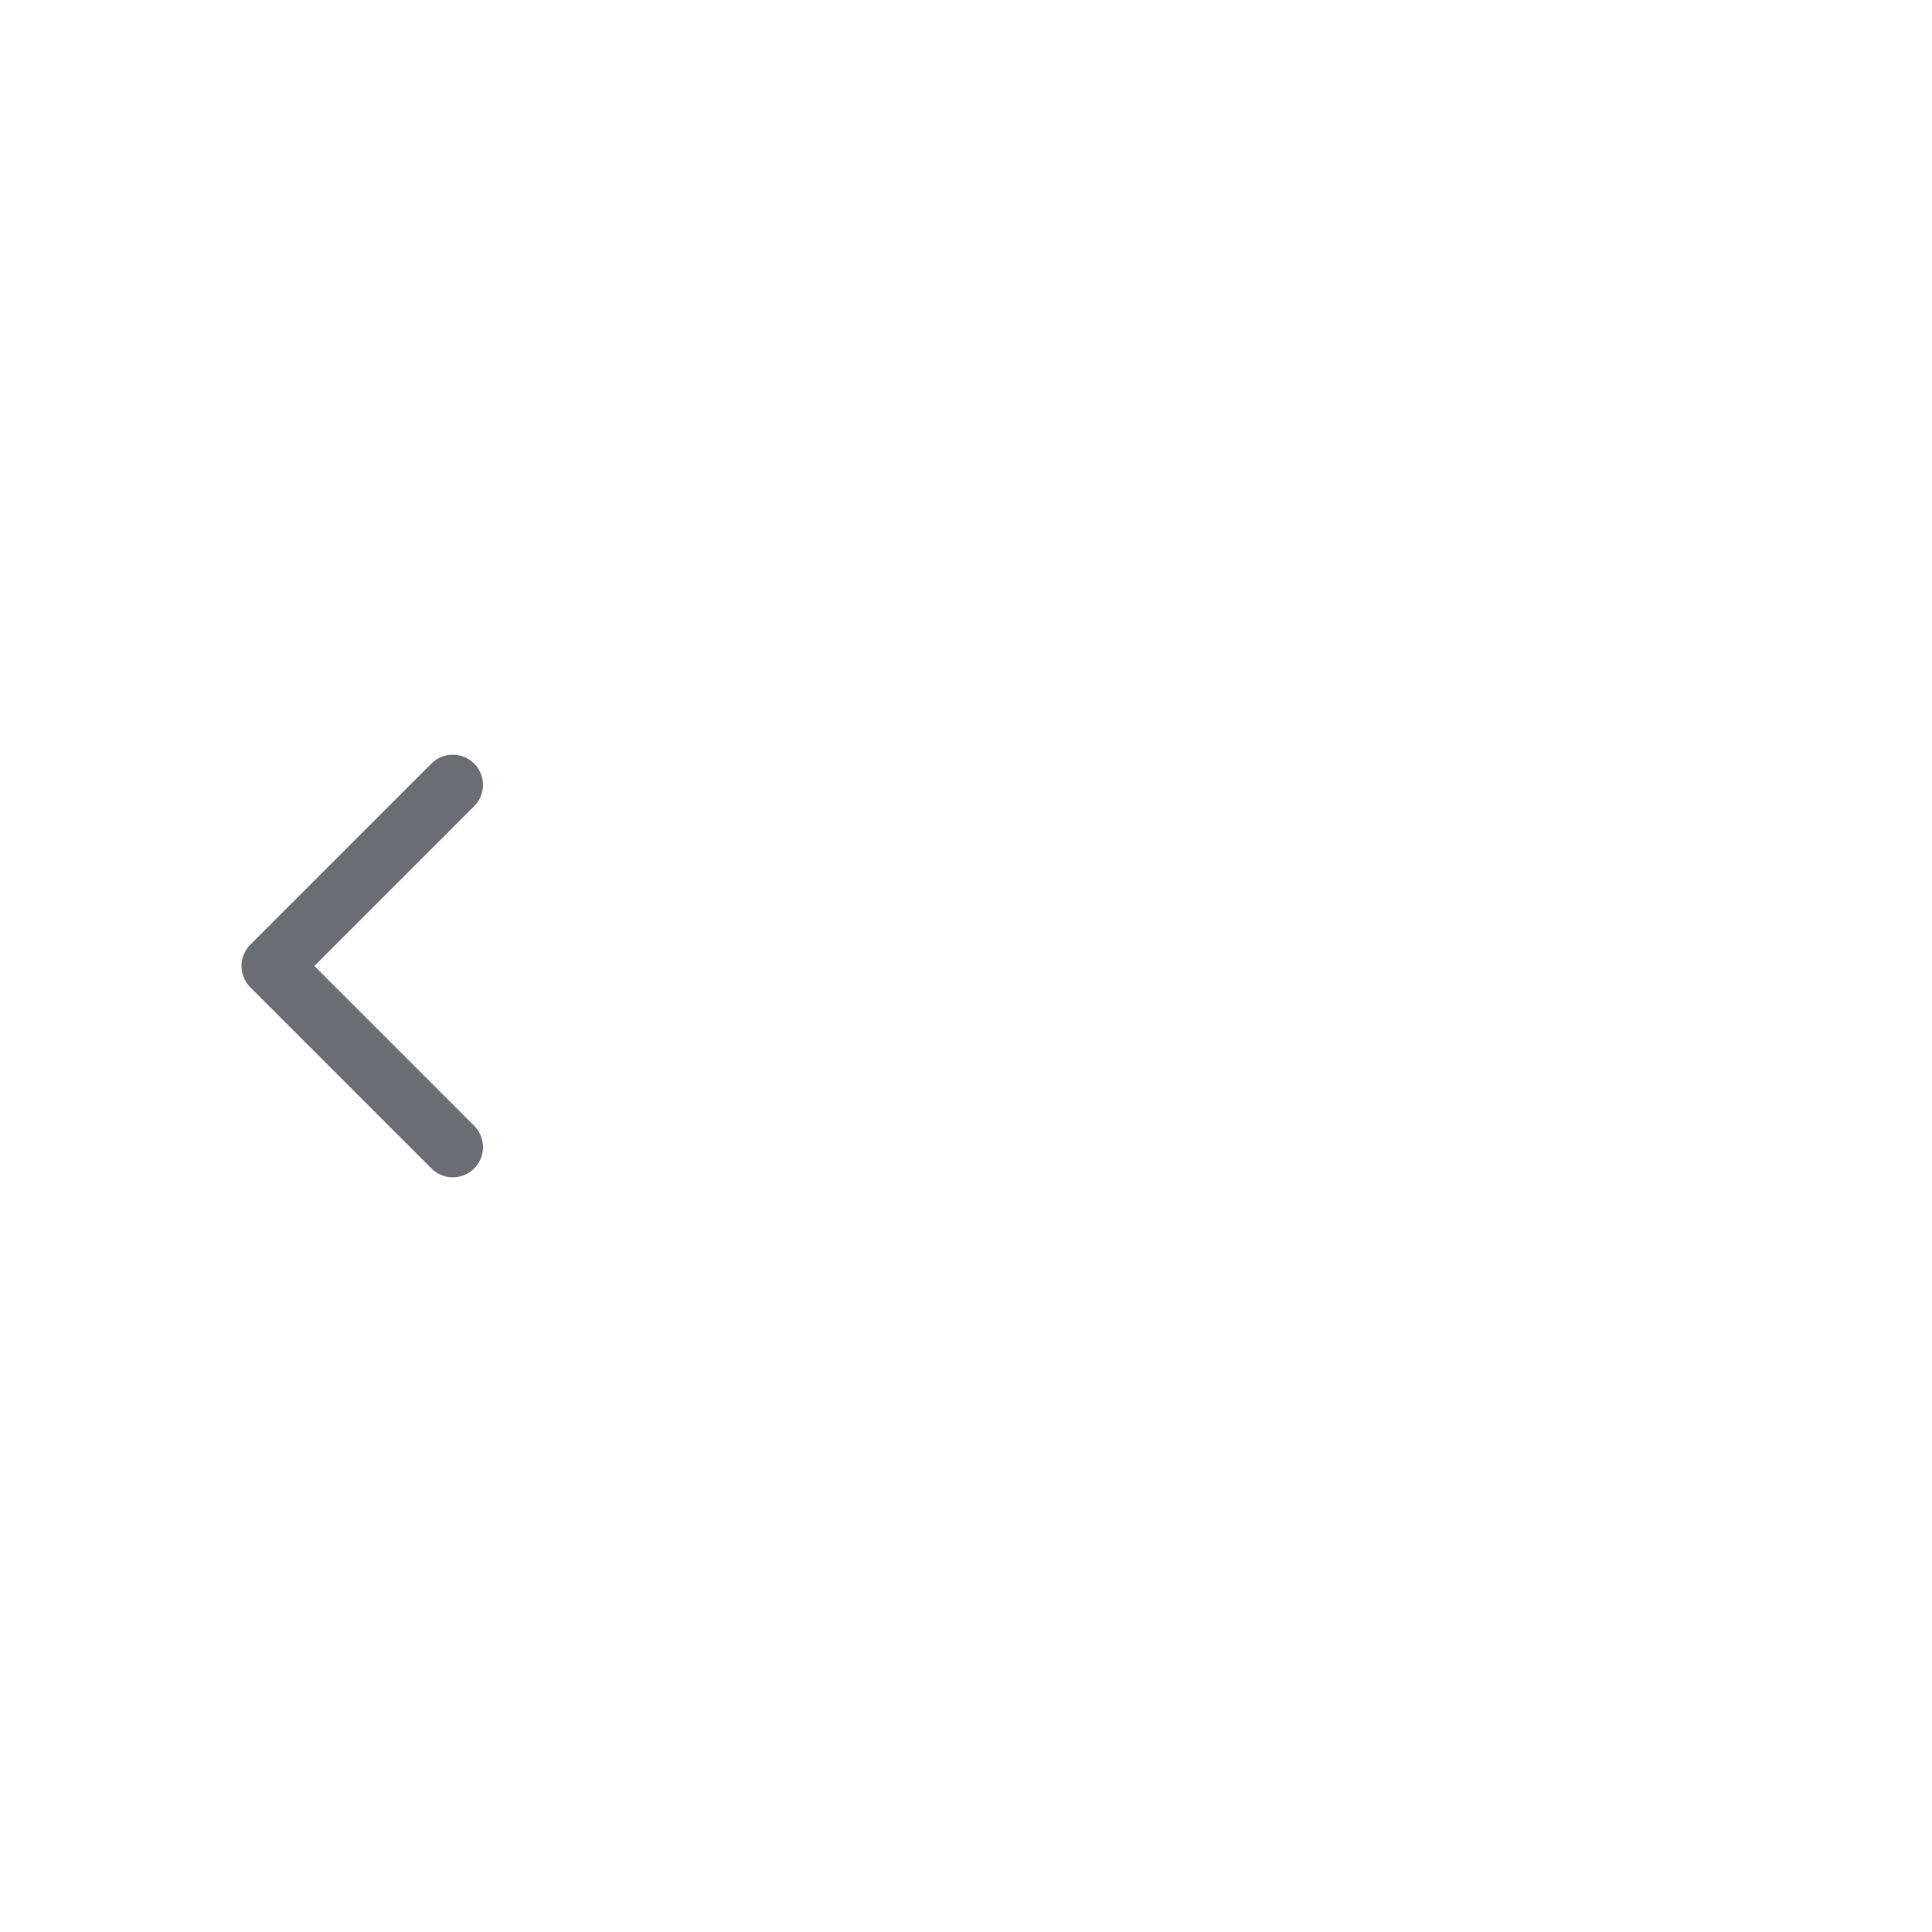
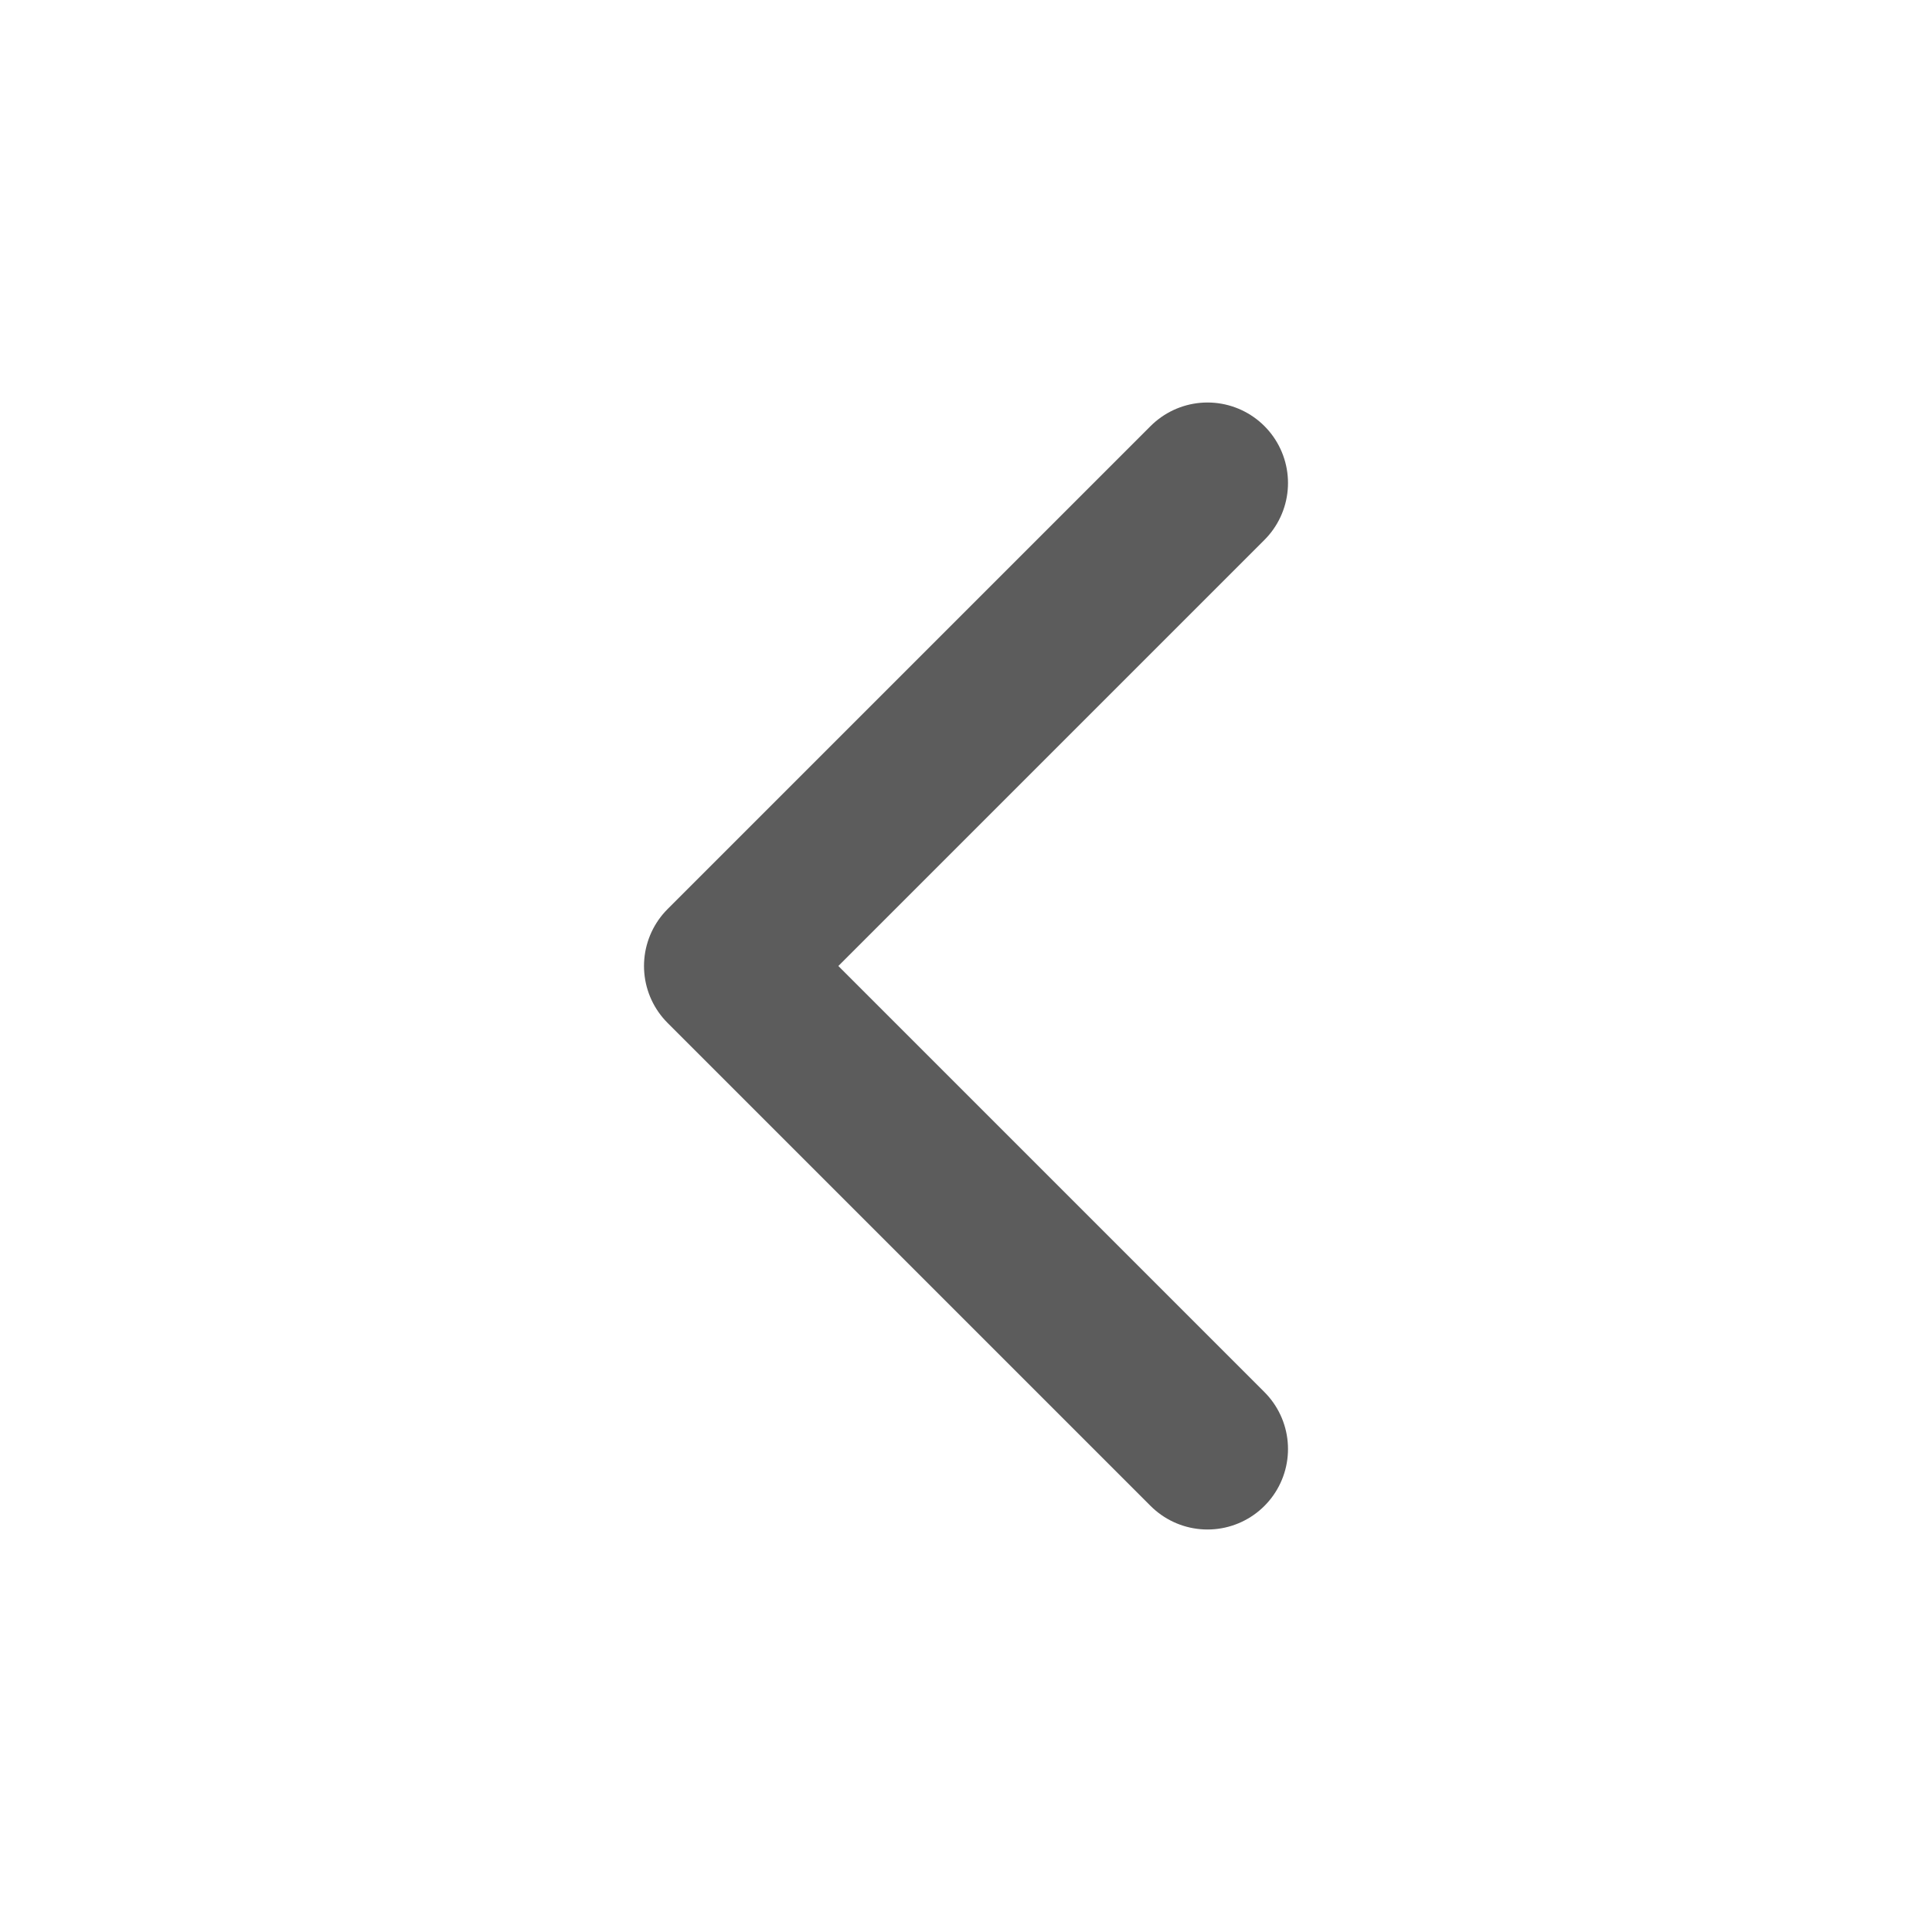
- <svg xmlns="http://www.w3.org/2000/svg" width="64" height="64" viewBox="0 0 64 24" fill="none">
-   <path d="M15 18L9 12L15 6" stroke="#161C24" stroke-opacity="0.64" stroke-width="2" stroke-linecap="round" stroke-linejoin="round" style="mix-blend-mode:multiply" />
+ <svg xmlns="http://www.w3.org/2000/svg" width="24" height="24" viewBox="0 0 24 24" fill="none">
+   <path d="M15 18L9 12L15 6" stroke="currentColor" stroke-opacity="0.64" stroke-width="2" stroke-linecap="round" stroke-linejoin="round" style="mix-blend-mode:multiply" />
</svg>
